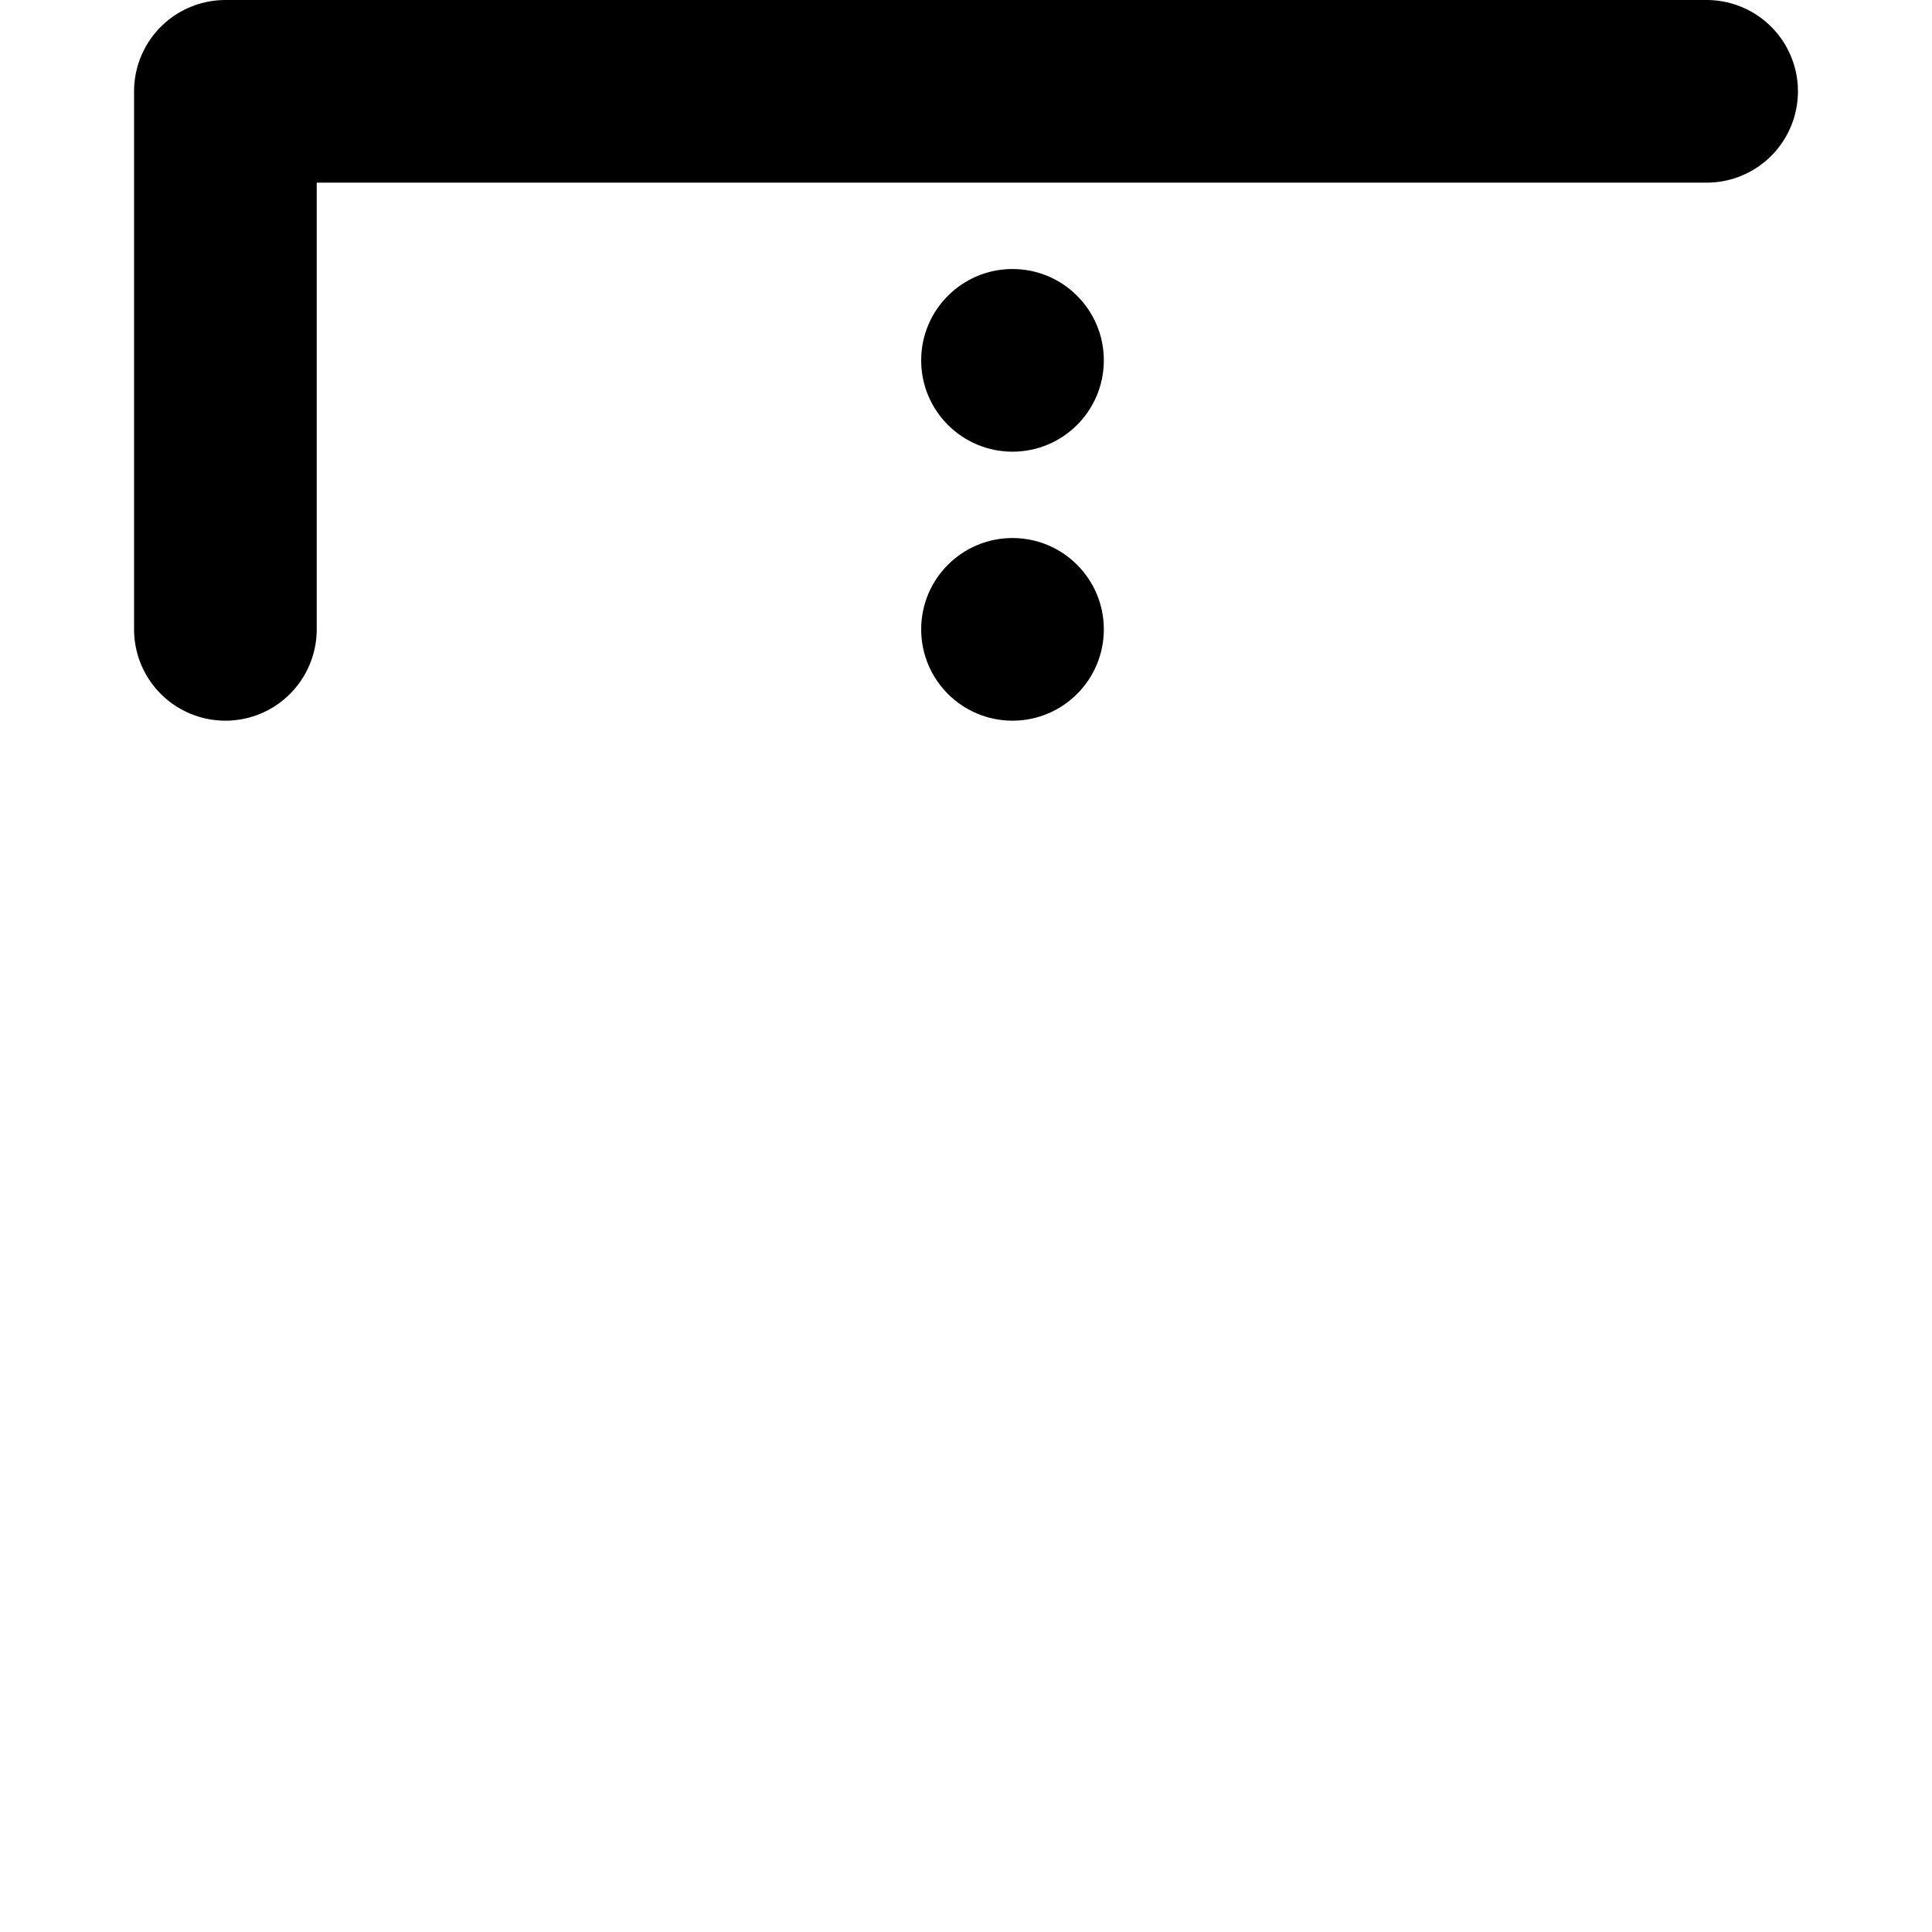
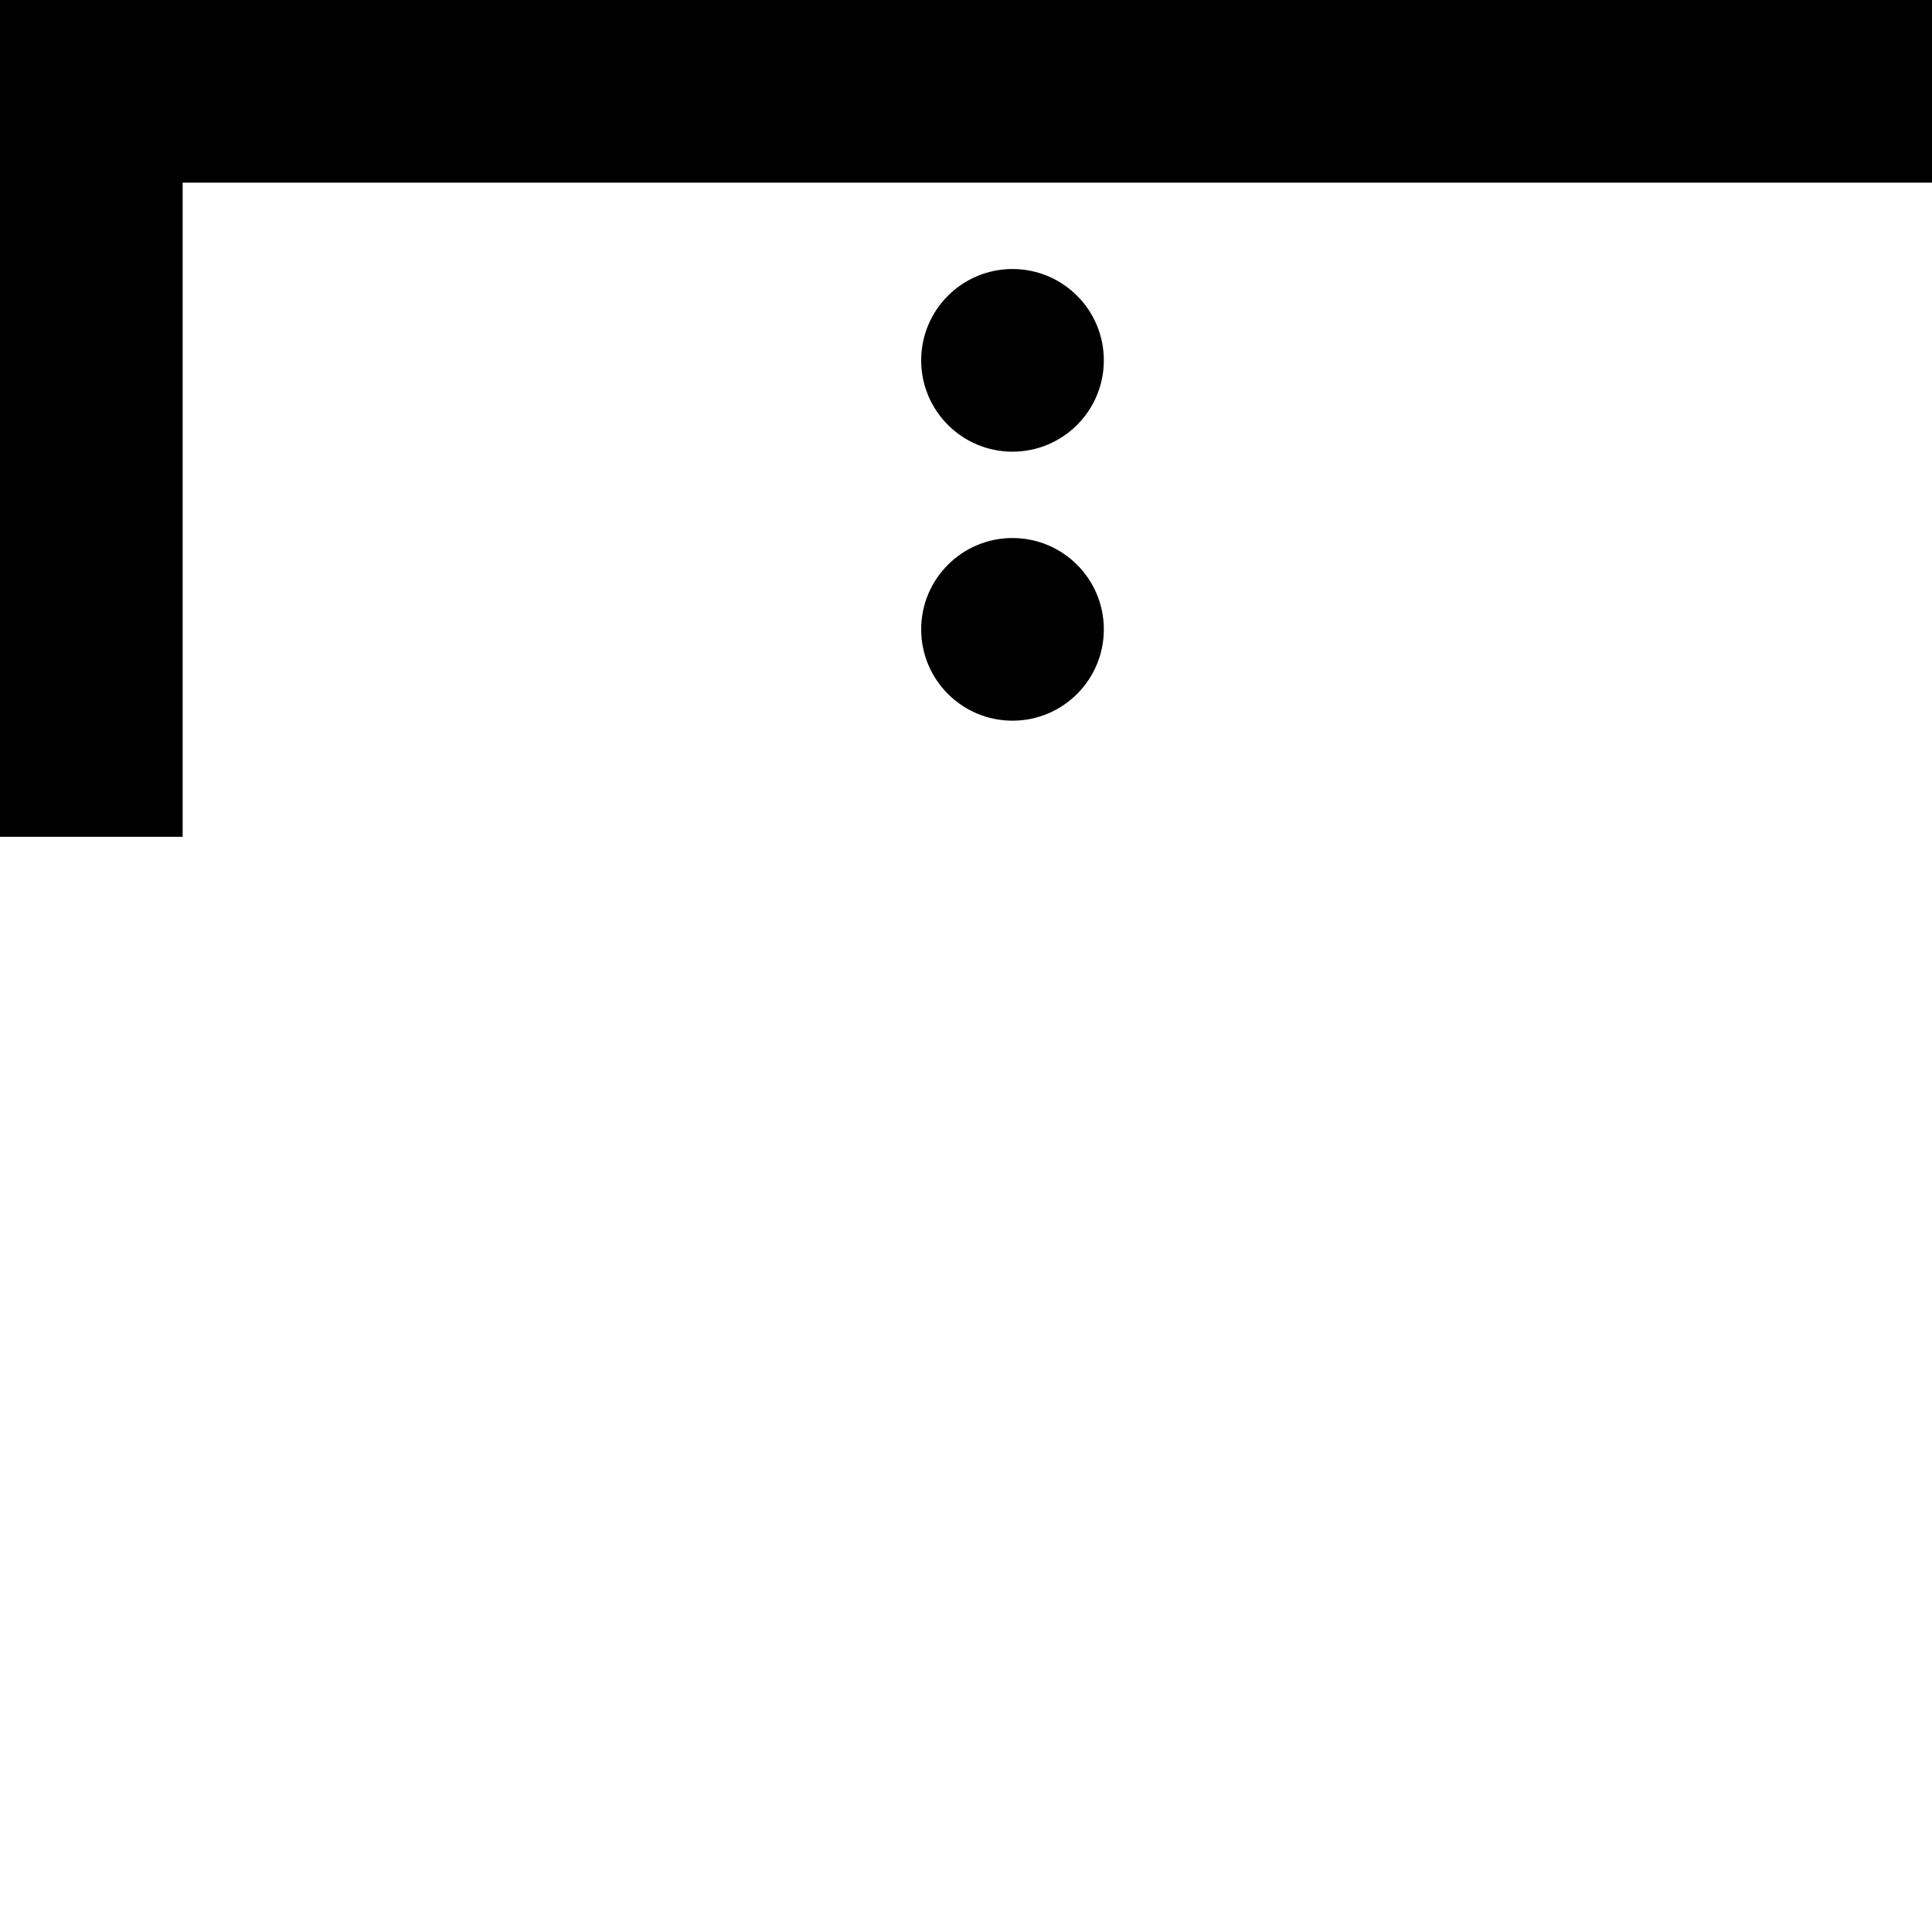
<svg xmlns="http://www.w3.org/2000/svg" width="153.916mm" height="153.916mm" viewBox="0 0 153.916 153.916" version="1.1" id="svg1" xml:space="preserve">
  <defs id="defs1" />
  <g id="g78-6" transform="translate(-1513.452,-71.83437)">
    <circle style="fill:#000000;fill-opacity:1;stroke-width:5.639;stroke-linecap:round" id="path1-71-4" cx="1594.115" cy="100.542" r="7.276" />
    <circle style="fill:#000000;fill-opacity:1;stroke-width:5.639;stroke-linecap:round" id="path1-68-3" cx="1594.115" cy="121.973" r="7.276" />
-     <path style="fill:none;fill-opacity:1;stroke:#000000;stroke-width:14.552;stroke-linecap:round;stroke-linejoin:round;stroke-dasharray:none;stroke-opacity:1" d="M 1649.412,79.11 H 1531.408 V 121.973" id="path78-1" />
+     <path style="fill:none;fill-opacity:1;stroke:#000000;stroke-width:14.552;stroke-linecap:square;stroke-linejoin:miter;stroke-dasharray:none;stroke-opacity:1" d="M 1660.092,79.11 H 1520.728 V 131.225" id="path78-1" />
  </g>
</svg>
